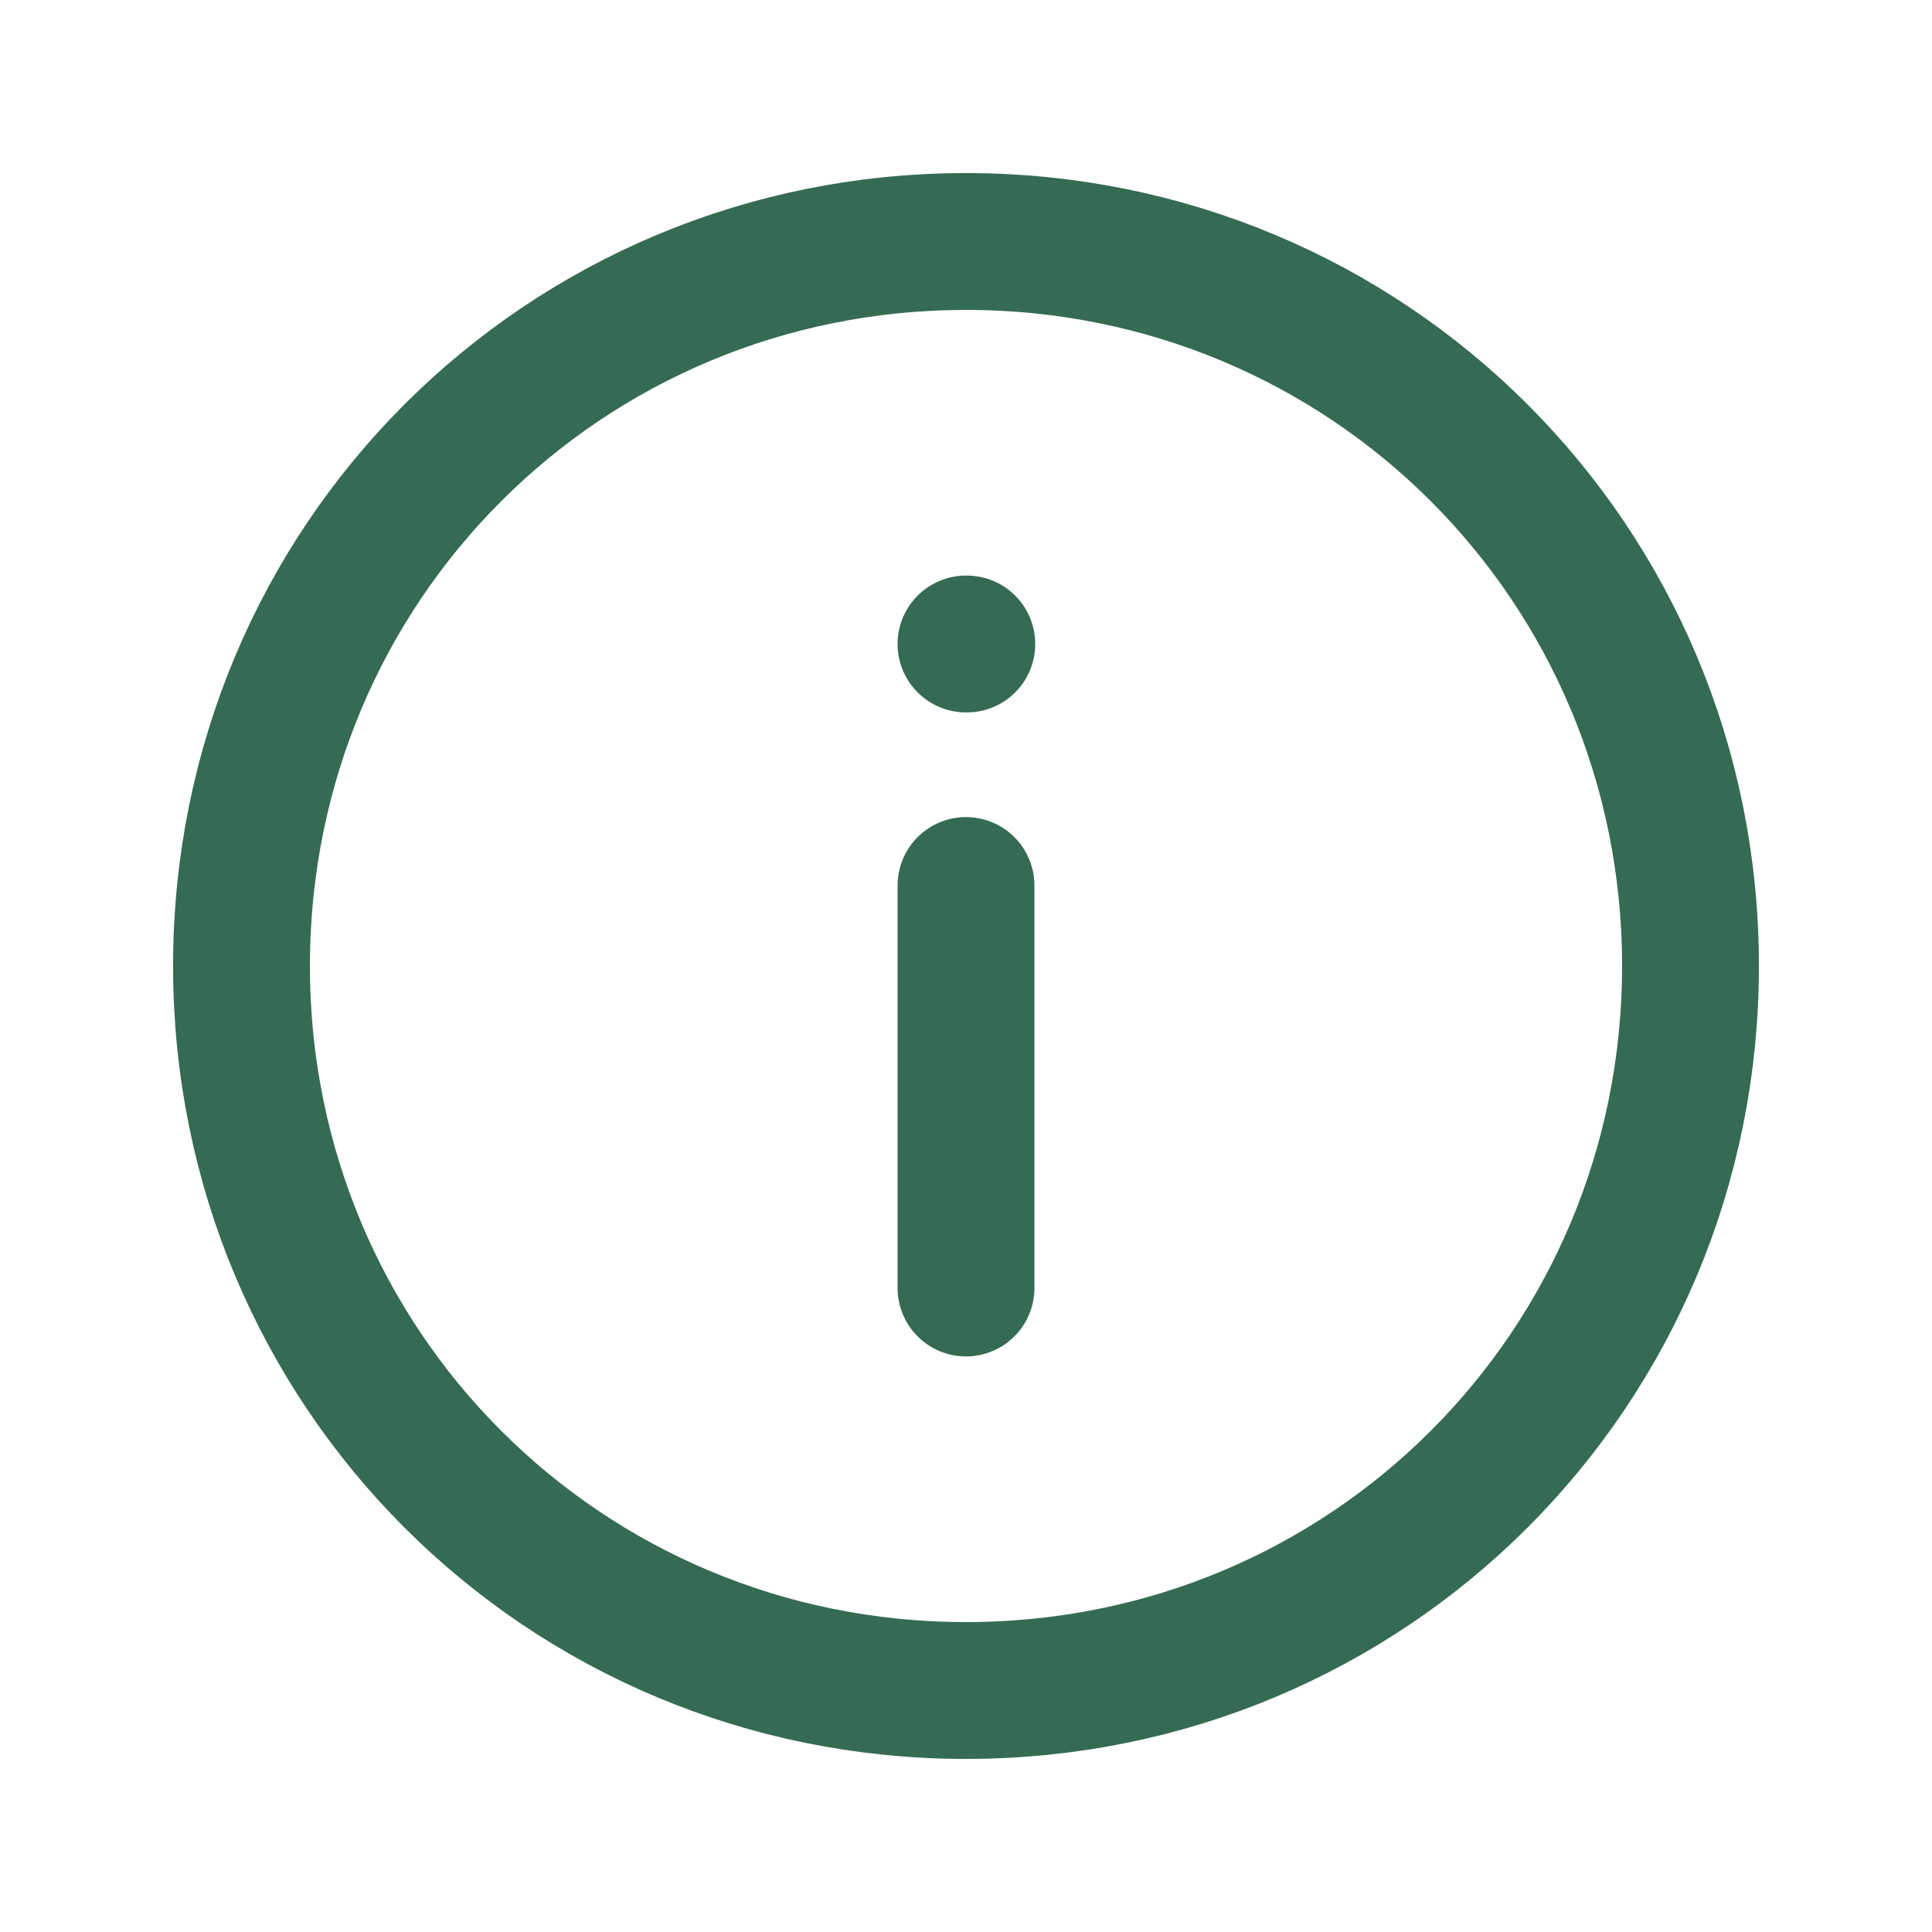
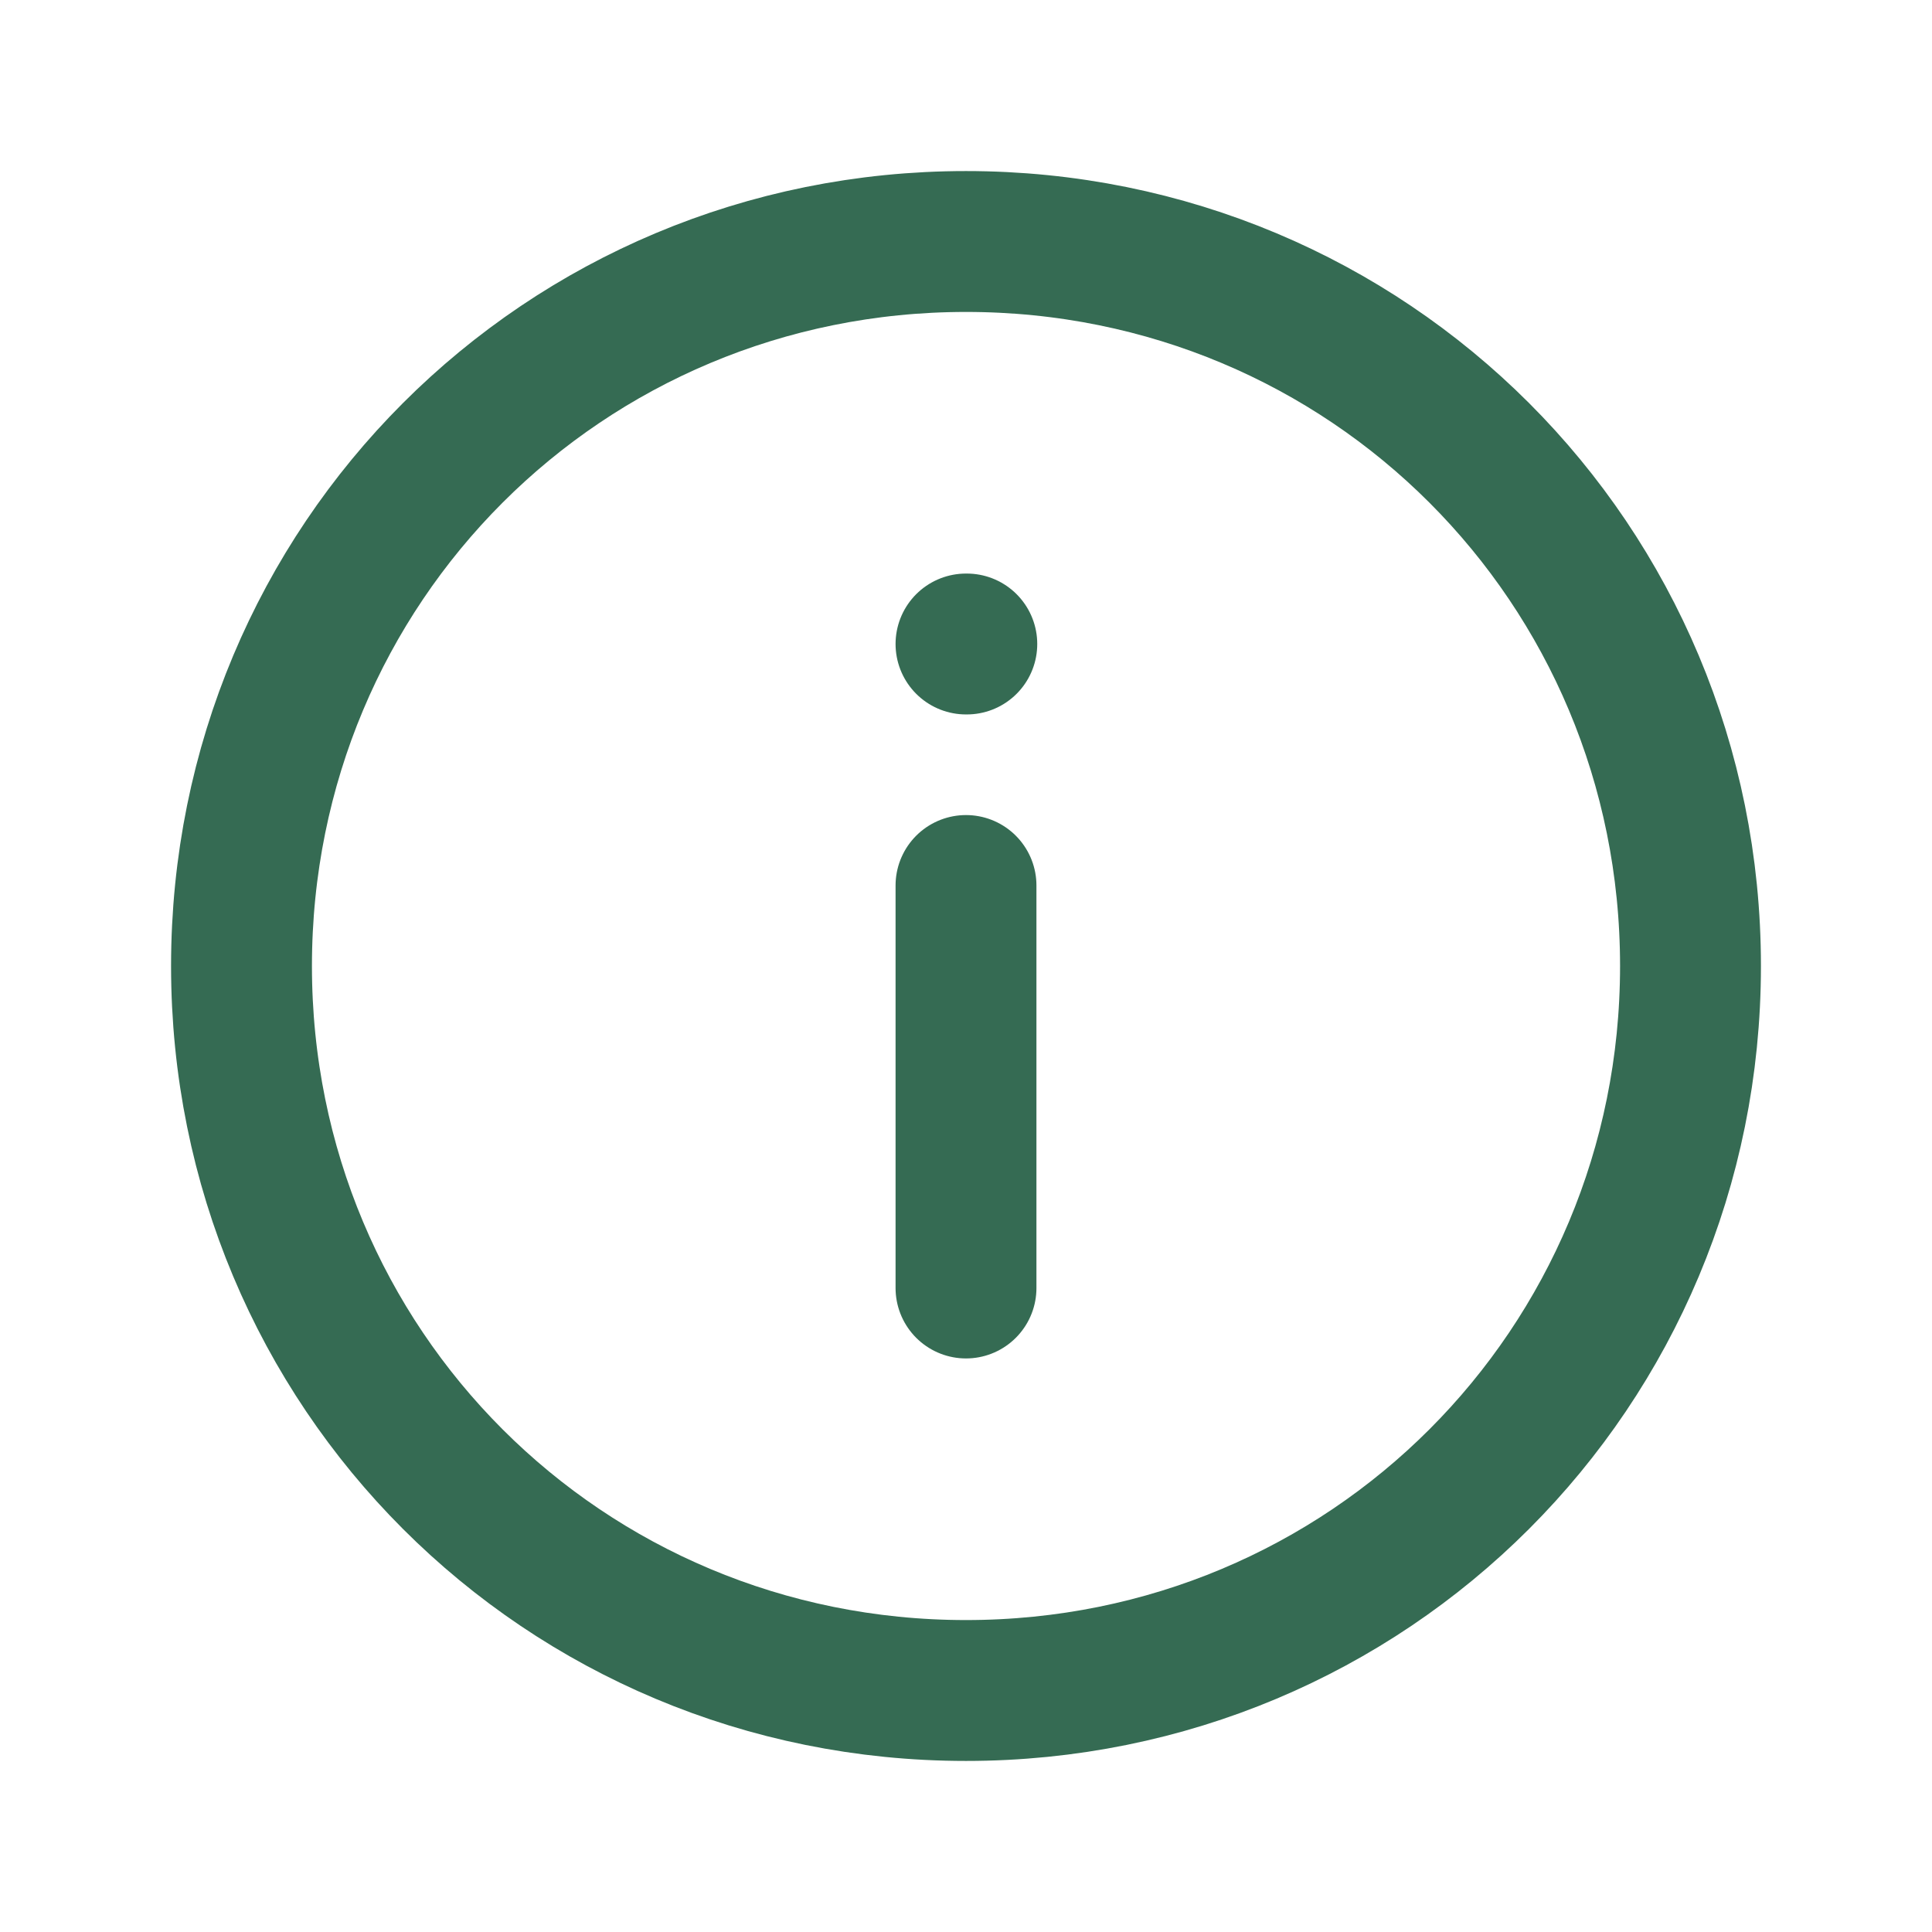
<svg xmlns="http://www.w3.org/2000/svg" preserveAspectRatio="none" overflow="visible" style="display: block;" width="24" height="24" viewBox="0 0 24 24" fill="none">
  <g id="Frame">
-     <path id="Vector" d="M12 3C7 3 3 7 3 12C3 17 7 21 12 21C17 21 21 17 21 12C21 7 17 3 12 3M12 11V16M12 8H12.01" stroke-width="1.7" stroke-linecap="round" stroke-linejoin="round" stroke="#356B53" />
+     <path id="Vector" d="M12 3C7 3 3 7 3 12C3 17 7 21 12 21C17 21 21 17 21 12C21 7 17 3 12 3M12 11V16M12 8H12.01" stroke-width="1.75" stroke-linecap="round" stroke-linejoin="round" stroke="#356B53" />
  </g>
</svg>
